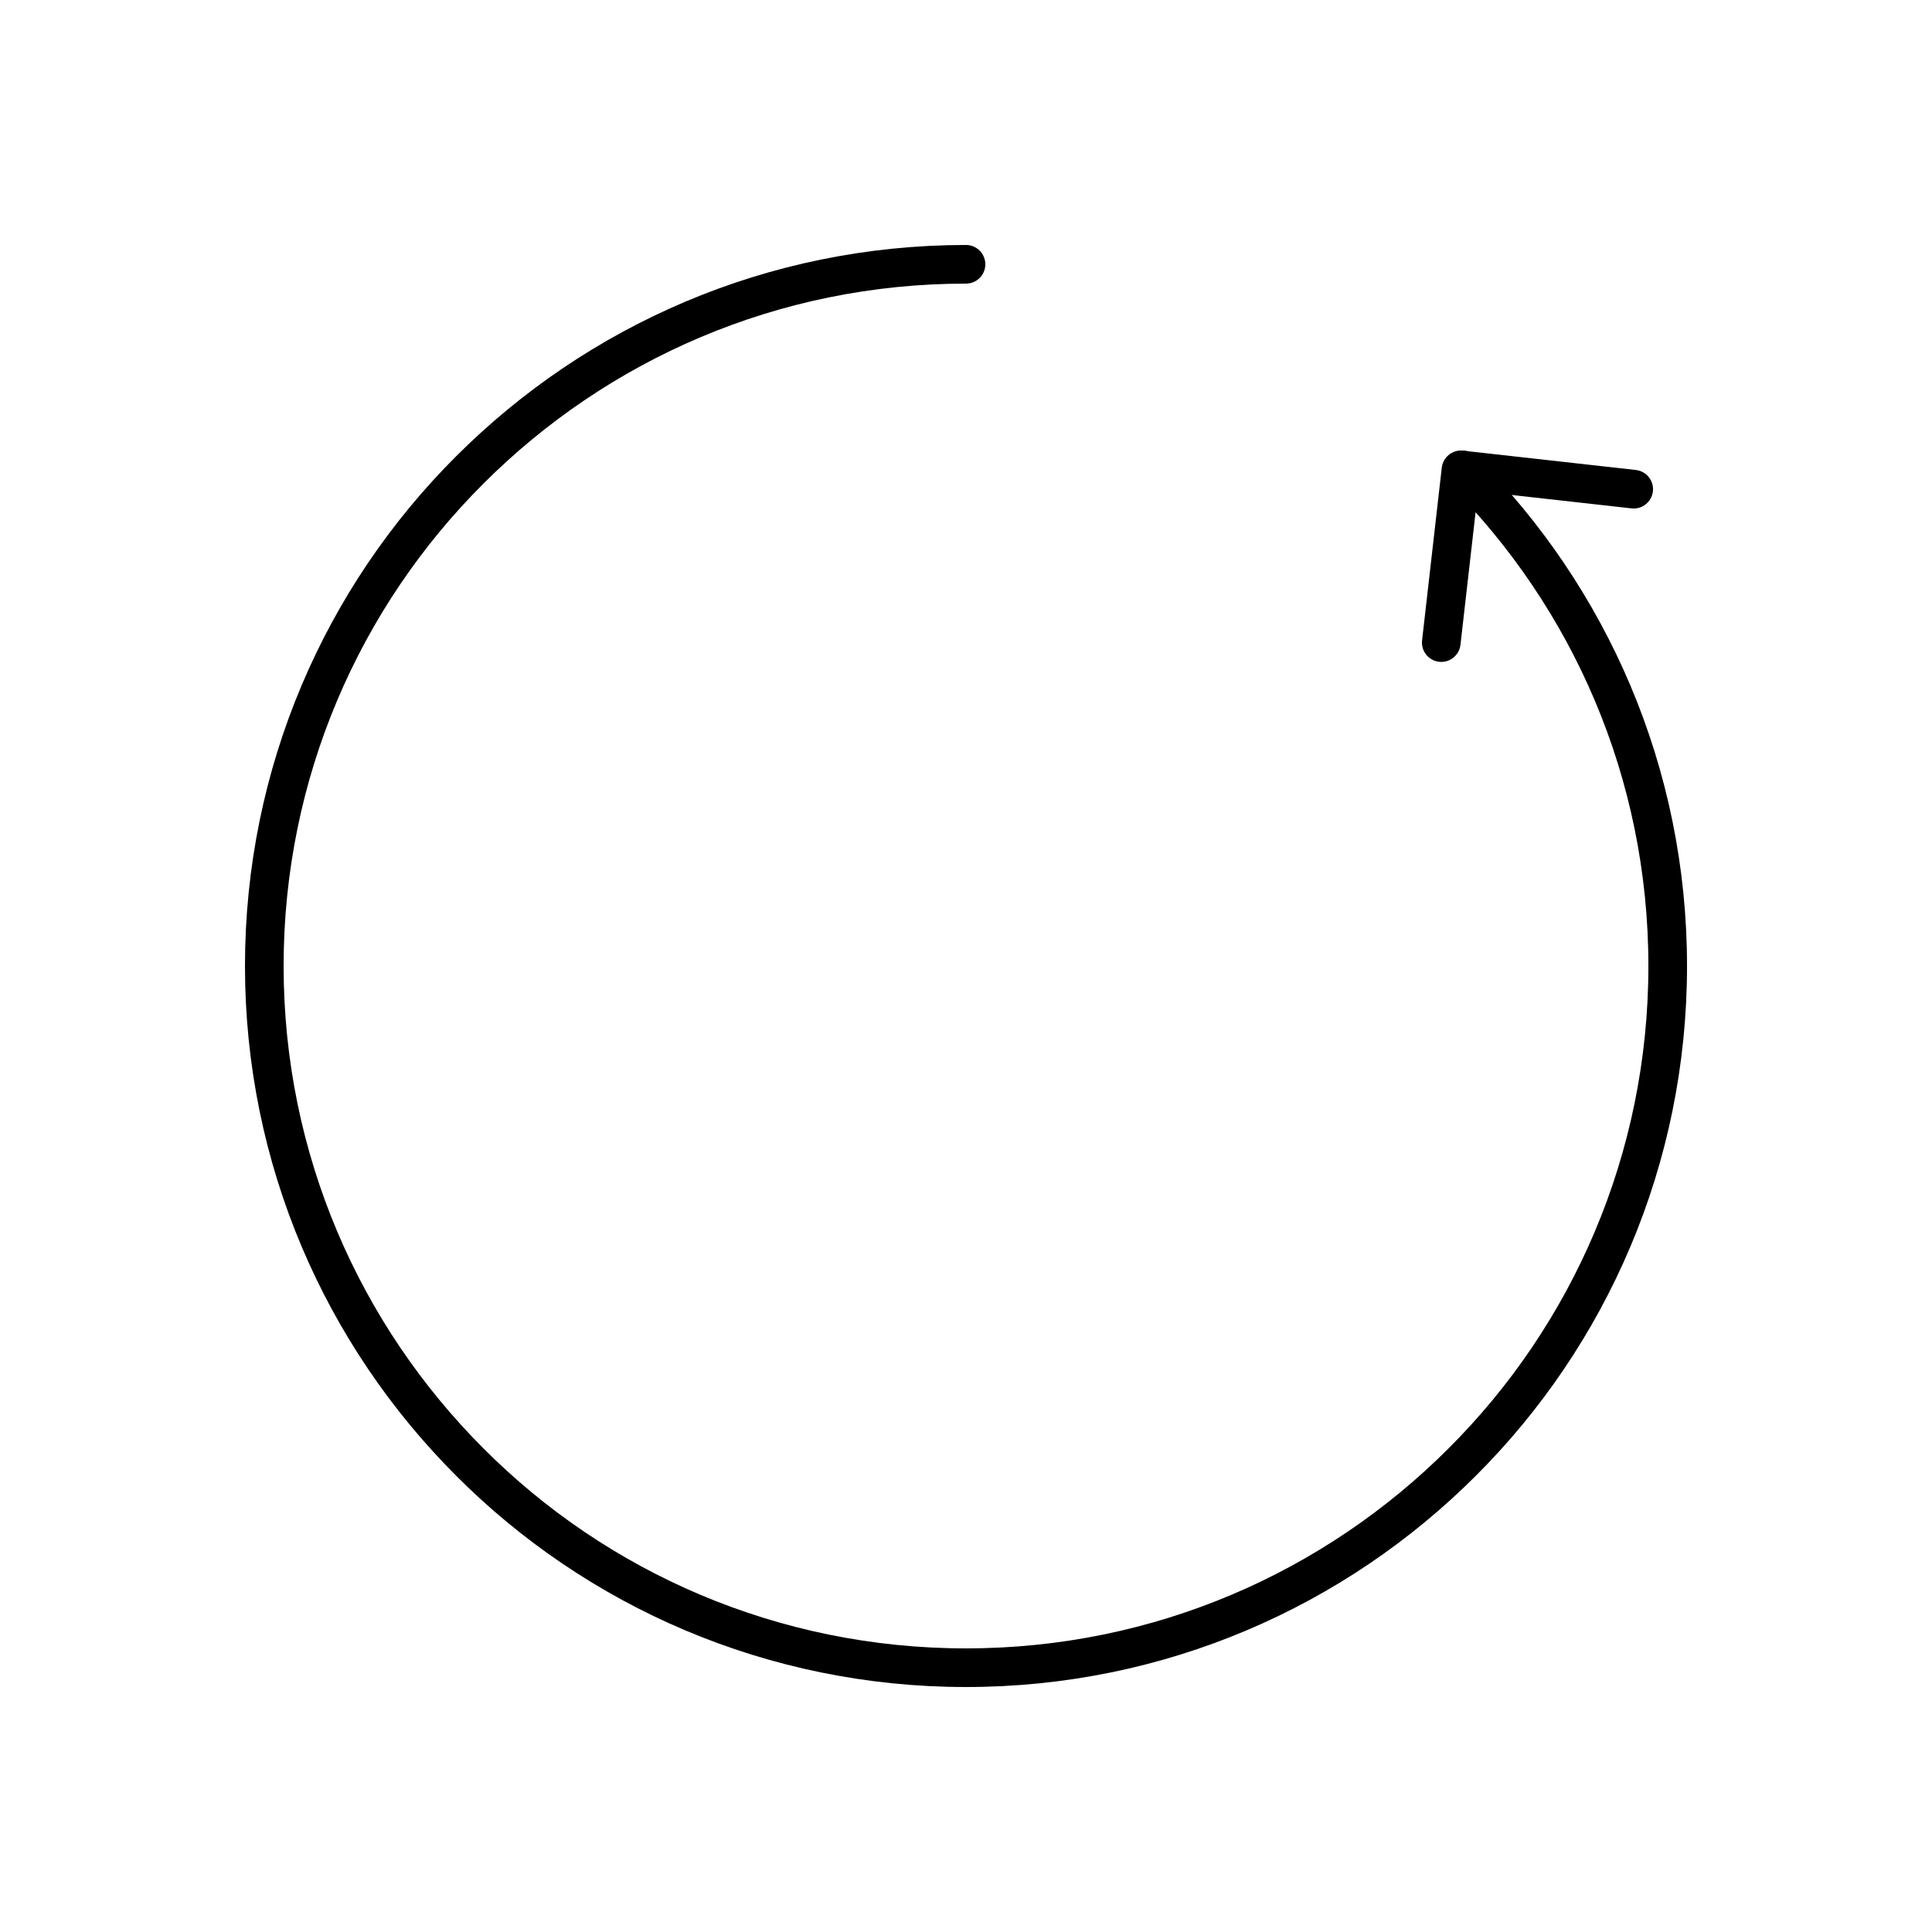
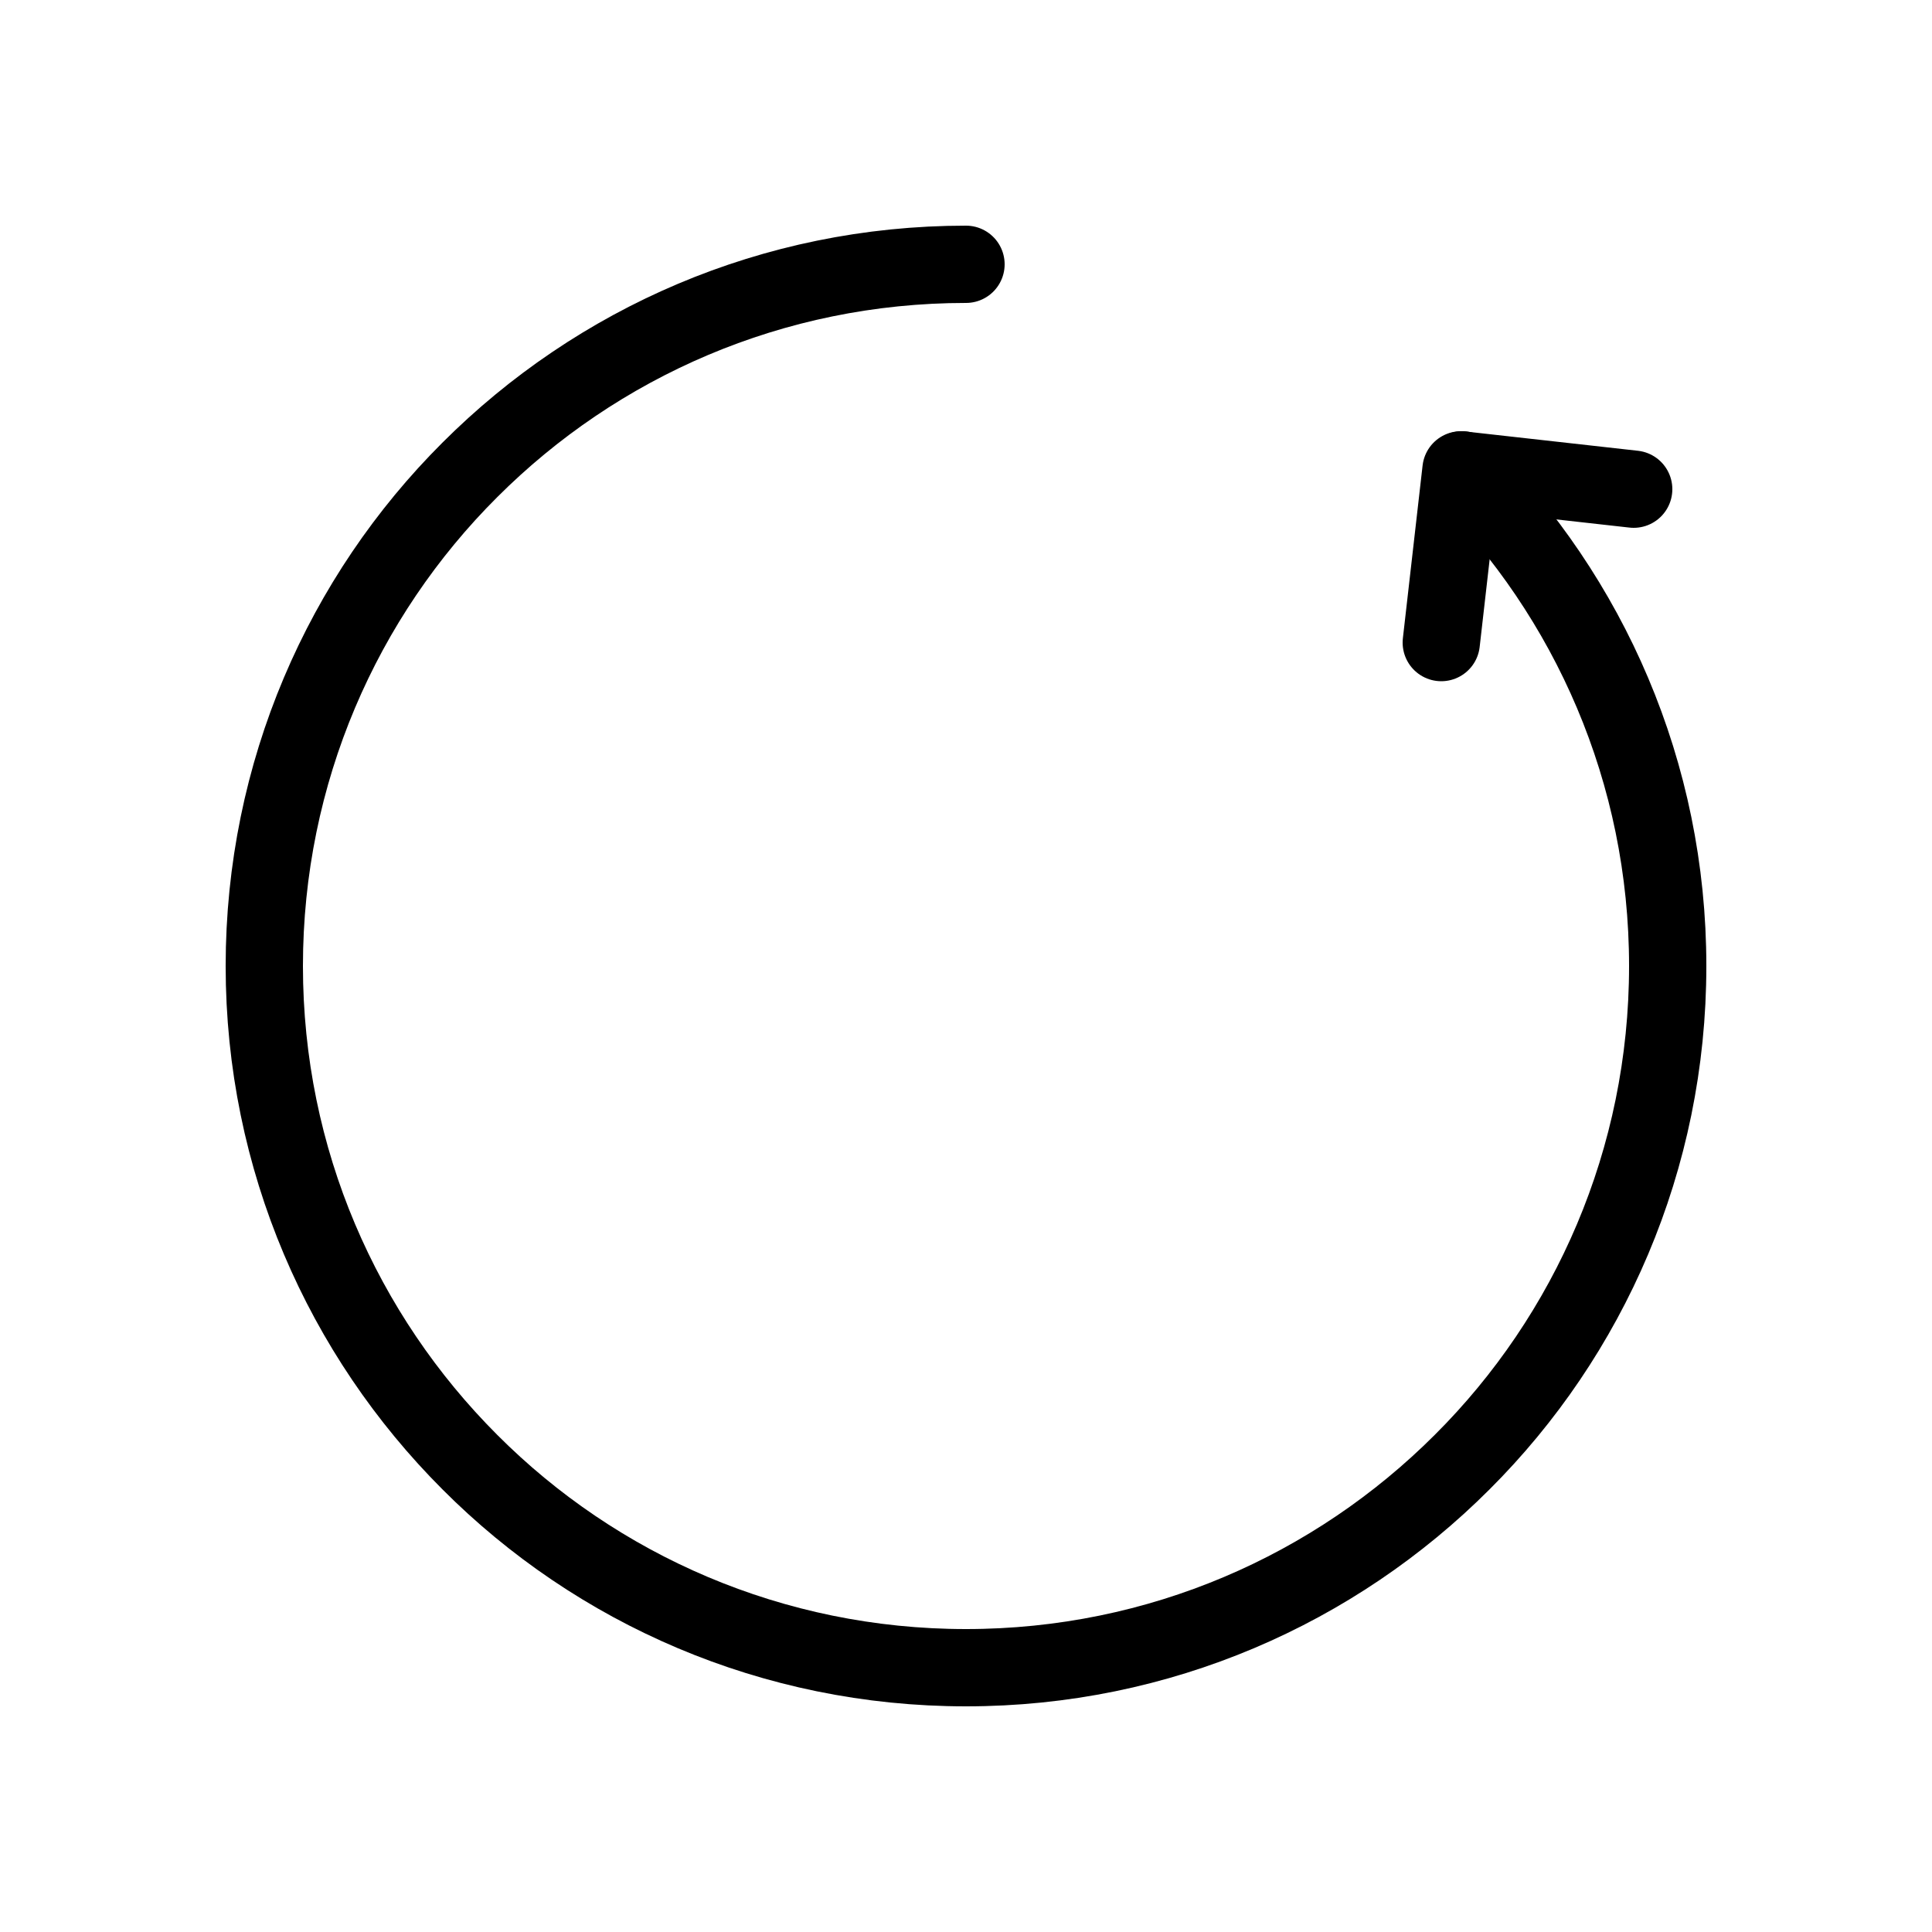
- <svg xmlns="http://www.w3.org/2000/svg" viewBox="0 0 50 50" fill="none" stroke="currentColor" stroke-width="1" stroke-linecap="round" stroke-linejoin="round">
+ <svg xmlns="http://www.w3.org/2000/svg" viewBox="0 0 50 50" fill="none" stroke="currentColor" stroke-width="2" stroke-linecap="round" stroke-linejoin="round">
  <path d="M37.84,12.16c3.29,3.29,5.32,7.83,5.32,12.84s-2.03,9.56-5.32,12.84c-3.29,3.29-7.83,5.32-12.84,5.32s-9.56-2.03-12.84-5.32c-3.29-3.29-5.32-7.83-5.32-12.84s2.03-9.56,5.32-12.84c3.29-3.29,7.83-5.32,12.84-5.32" />
  <polyline points="37.3 16.63 37.81 12.16 42.28 12.66" />
</svg>
